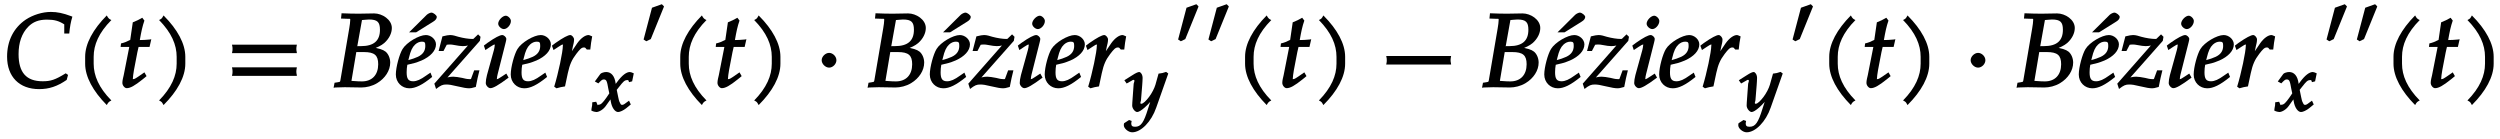
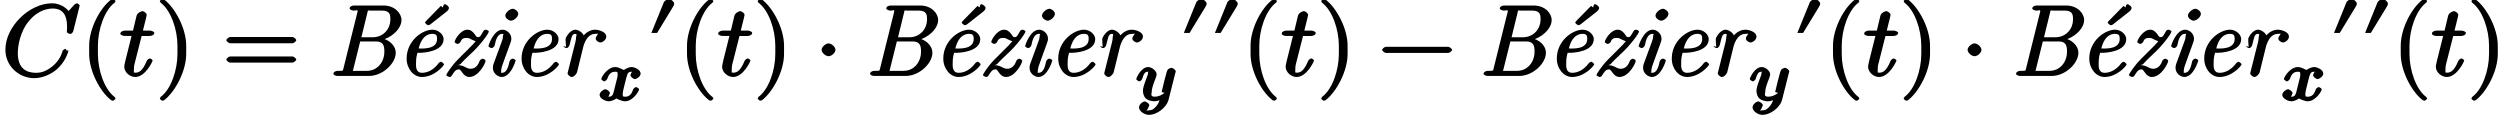
- <svg xmlns="http://www.w3.org/2000/svg" xmlns:xlink="http://www.w3.org/1999/xlink" width="289pt" height="16pt" viewBox="0 0 289 16">
+ <svg xmlns="http://www.w3.org/2000/svg" xmlns:xlink="http://www.w3.org/1999/xlink" width="299pt" height="14pt" viewBox="0 0 299 14">
  <defs>
    <symbol overflow="visible" id="a">
-       <path d="M7.781-8.219c-.922-.344-1.593-.484-2.328-.484-.984 0-2.078.344-2.906.89C1.14-6.859.39-5.358.39-3.53c0 2.328 1.421 3.75 3.703 3.75C5.25.219 6.187-.094 7.28-.844l.157-.578-.266-.187c-1.234.765-1.75.921-2.672.921-1.89 0-2.781-1.015-2.781-3.14 0-1.328.375-2.406 1.11-3.156.546-.563 1.218-.829 2.171-.829.86 0 1.36.141 2 .547v1.063h.578c.078-.813.172-1.328.36-1.953zm0 0" />
+       <path d="M9.281-8.438c0-.03-.219-.25-.328-.25a.701.701 0 00-.328.172l-.672.75c0 .016-.672-.921-2-.921-2.672 0-5.562 2.765-5.562 5.546C.39-1.17 2.016.266 3.844.266c1.031 0 2.078-.516 2.703-1.063C7.657-1.78 7.922-2.969 7.922-3c0-.125-.203-.031-.203-.031l-.125-.219c-.078 0-.344.156-.36.25-.109.344-.328 1.094-1.156 1.797-.812.672-1.422.828-2.047.828-1.078 0-2.156-.484-2.156-2.344 0-.687.188-2.531 1.39-3.922C4-7.5 4.986-8.062 6.048-8.062c1.219 0 1.719.796 1.719 2.187 0 .469-.032.484-.032.61 0 .109.329.25.375.25.157 0 .36-.157.407-.376zm0 0" />
    </symbol>
    <symbol overflow="visible" id="b">
-       <path d="M4.203-7.828a.735.735 0 01-.187-.14c-.063-.063-.11-.126-.22-.329-1.593 1.61-2.5 3.266-2.5 4.781v.797c0 1.516.907 3.172 2.5 4.781.11-.203.157-.265.22-.328.062-.062.125-.109.312-.203C2.875.063 2.281-1.344 2.281-2.719v-.797c0-1.39.594-2.78 2.047-4.25zm0 0" />
+       <path d="M4.156 2.719c0-.047-.078-.172-.11-.203-1.234-.922-2-3.22-2-5.141v-1c0-1.906.767-4.203 2-5.14a.457.457 0 00.11-.188c0-.063-.25-.25-.312-.25a1.01 1.01 0 00-.203.062C2.312-8.156 1-5.67 1-3.625v1C1-.578 2.313 1.906 3.64 2.906c.016.016.188.063.204.063.062 0 .312-.203.312-.25zm0 0" />
    </symbol>
    <symbol overflow="visible" id="c">
-       <path d="M3.703-5.516c-.453.047-.86.063-1.156.063.172-.984.297-1.578.531-2.25l-.25-.328a7.16 7.16 0 01-1.094.531l-.296 2.031c-.391.203-.704.328-1.063.407l-.047.406h1l-.64 3.25C.625-1.11.53-.813.53-.5c0 .297.266.61.5.61.422 0 .922-.282 1.86-1.032.218-.172.14-.125.437-.36l-.25-.437-.672.469c-.36.25-.484.313-.625.313-.093 0-.031.046-.031-.11 0-.297.156-1.234.516-3l.14-.61h1.266l.203-.89zm0 0" />
+       <path d="M4.14-5.156c0-.125-.312-.266-.53-.266H2.78c.39-1.562.453-1.797.453-1.875 0-.203-.328-.453-.53-.453-.032 0-.579.14-.688.563l-.422 1.765H.64c-.25 0-.563.14-.563.36 0 .156.297.28.531.28h.813C.594-1.515.547-1.311.547-1.093c0 .64.656 1.219 1.312 1.219 1.22 0 2.079-1.875 2.079-1.969 0-.11-.282-.25-.329-.25-.109 0-.328.172-.375.297C2.72-.547 2.281-.39 1.875-.39c-.25 0-.172-.03-.172-.421 0-.282.016-.375.063-.579l.859-3.39h.953c.25 0 .563-.125.563-.375zm0 0" />
    </symbol>
    <symbol overflow="visible" id="d">
-       <path d="M3.766-2.719v-.797c0-1.515-.907-3.171-2.516-4.78-.11.202-.156.265-.203.327-.063.063-.125.11-.313.203 1.438 1.47 2.032 2.86 2.032 4.25v.797c0 1.375-.594 2.781-2.032 4.25.188.094.25.14.313.203.047.063.094.125.203.329C2.86.452 3.766-1.204 3.766-2.72zm0 0" />
+       <path d="M3.64-2.625v-1c0-2.047-1.328-4.531-2.64-5.516a.774.774 0 00-.203-.062c-.063 0-.313.187-.313.25 0 .031.079.172.094.187 1.25.938 2.016 3.235 2.016 5.141v1c0 1.922-.766 4.219-2.016 5.14-.015.032-.094.157-.094.204 0 .047.25.25.313.25A.774.774 0 001 2.906c1.313-1 2.64-3.484 2.64-5.531zm0 0" />
    </symbol>
    <symbol overflow="visible" id="e">
-       <path d="M8.266-4.078a1.419 1.419 0 01-.047-.36c0-.109.015-.234.062-.484h-7.5c.063.25.063.375.063.484 0 .125 0 .235-.063.5h7.5zm0 2.625a1.332 1.332 0 01-.047-.36c0-.109.015-.234.062-.484h-7.5c.063.25.063.375.063.485 0 .125 0 .25-.063.5h7.5zm0 0" />
+       <path d="M8.828-4.281c0-.125-.312-.375-.437-.375H.906c-.125 0-.437.25-.437.375 0 .14.312.375.437.375h7.485c.125 0 .437-.235.437-.375zm0 2.328c0-.14-.312-.375-.437-.375H.906c-.125 0-.437.234-.437.375 0 .125.312.36.437.36h7.485c.125 0 .437-.235.437-.36zm0 0" />
    </symbol>
    <symbol overflow="visible" id="m">
-       <path d="M2.875-9.39l-.203-.204-1.14.406-.97 3.672.313.204.516-.25 1.53-3.766zm0 0" />
+       <path d="M3.188-8.625c0-.25-.391-.578-.641-.578-.188 0-.547.25-.594.375l-1.5 3.687h.688l1.921-3.156a.758.758 0 00.126-.328zm0 0" />
    </symbol>
    <symbol overflow="visible" id="n">
-       <path d="M2.516-3.125c0-.422-.407-.844-.844-.844-.422 0-.86.422-.86.844 0 .438.438.86.86.86.437 0 .844-.422.844-.86zm0 0" />
+       <path d="M2.484-3.125c0-.344-.468-.766-.828-.766-.343 0-.828.422-.828.766 0 .36.485.766.828.766.36 0 .828-.407.828-.766zm0 0" />
    </symbol>
    <symbol overflow="visible" id="p">
-       <path d="M8.266-2.766a1.332 1.332 0 01-.047-.359c0-.11.015-.234.062-.484h-7.5c.063.25.063.375.063.484 0 .125 0 .25-.063.5h7.5zm0 0" />
+       <path d="M8.828-3.125c0-.125-.312-.36-.437-.36H.906c-.125 0-.437.235-.437.36 0 .14.312.375.437.375h7.485c.125 0 .437-.234.437-.375zm0 0" />
    </symbol>
    <symbol overflow="visible" id="f">
-       <path d="M.313.031C.671.016 1.046 0 1.405 0c.64 0 1.266.031 1.922.031.563 0 1.25-.156 1.813-.5.937-.562 1.515-1.469 1.515-2.375 0-.515-.218-1-.531-1.265-.313-.25-.797-.391-1.625-.516v.266c.688-.25 1.094-.438 1.469-.75.547-.485.875-1.125.875-1.735 0-.984-1.125-1.687-2.047-1.687-.594 0-1.203.031-1.797.031-.61 0-1.203-.016-1.969-.047l-.062.61.828.03c.281 0 .234-.03.234.188 0 .172-.047.547-.11.907L.892-.782c-.047.204-.016.157-.672.266l-.11.579zm1.843-.656l.578-3.438h.875c1.235 0 1.657.375 1.657 1.407 0 1.234-.704 1.984-1.891 1.984-.25 0-.594-.015-.984-.047-.079-.015-.22-.015-.22-.015zm.672-4l.563-3.14c.187 0 .5-.063.812-.063.969 0 1.266.297 1.266 1.187 0 1.266-.703 1.891-2.188 1.891H2.86zm0 0" />
+       <path d="M8.094-2.766c0-.921-.89-1.64-1.813-1.765v.265c1.266-.25 2.5-1.359 2.5-2.421 0-.829-.828-1.735-2.14-1.735H3.094c-.219 0-.516.125-.516.36 0 .109.281.25.5.25.297 0 .453-.141.453.062 0 .063 0 .094-.031.172L1.86-.984c-.11.406.015.375-.72.375-.202 0-.5.125-.5.359 0 .125.282.25.47.25h3.796c1.625 0 3.188-1.5 3.188-2.766zm-.64-3.968c0 1.03-.766 2.109-2.126 2.109H3.984L4.688-7.5c.109-.453.015-.313.406-.313h1.39c.954 0 .97.563.97 1.079zm-.72 3.828c0 1.25-.828 2.297-2.093 2.297H3.17c-.343 0-.187.125-.187-.016 0-.047 0-.063.047-.234l.813-3.266h1.89c.938 0 1 .61 1 1.219zm0 0" />
    </symbol>
    <symbol overflow="visible" id="g">
-       <path d="M0-1.469C0-.547.703.125 1.563.125c.687 0 1.468-.36 2.64-1.313L4-1.688l-.5.344c-.625.453-1.078.657-1.5.657-.578 0-.75-.313-.75-1.047 0-.313.031-.61.078-.86l.828-.203c.203-.047.516-.172.828-.297C4-3.547 4.641-4.219 4.641-4.954c0-.562-.563-1.077-1.172-1.077-.781 0-2.219.843-2.688 1.61C.421-3.845 0-2.313 0-1.47zm1.406-1.5l.11-.437c.187-.797.39-1.219.703-1.516.234-.219.5-.344.797-.344.343 0 .39.11.39.5 0 .516-.234.954-.86 1.25a6.042 6.042 0 01-1.093.375zm.485-3.375h.453l2-1.25c.265-.156.39-.36.39-.531 0-.188-.39-.5-.625-.5-.109 0-.375.11-.53.25L1.53-6.344zm0 0" />
+       <path d="M5.64-1.39c0-.079-.28-.313-.343-.313a.51.51 0 00-.281.156c-.625.86-1.391 1.172-2 1.172-.797 0-.72-.813-.72-1.203 0-.531.079-.86.173-1.188h.281c.422 0 2.844-.14 2.844-1.64 0-.547-.625-1.125-1.328-1.125-1.235 0-3.094 1.343-3.094 3.453C1.172-.875 1.984.125 3 .125c1.484 0 2.64-1.344 2.64-1.516zm-.827-3.032c0 1.281-1.782 1.14-2.172 1.14h-.032c.438-1.765 1.438-1.75 1.641-1.75.484 0 .563.204.563.61zm1.421-3.703c0-.188-.328-.453-.515-.453-.157 0-.203.39-.203.39l-.25-.187-1.72 1.75c-.108.094-.171.219-.171.25 0 .094.313.313.36.313.062 0 .25-.063.28-.11l1.907-1.5c.094-.062.312-.281.312-.453zm0 0" />
    </symbol>
    <symbol overflow="visible" id="h">
-       <path d="M-.188-.375L0 .203c.563-.437.766-.516 1.188-.516.296 0 .625.047 1.25.204.718.171 1.093.234 1.406.234.156 0 .25-.016.75-.156.156-.828.25-1.235.422-1.922h-.61l-.312.844c-.078.218-.032.171-.282.171-.265 0-.53-.078-.796-.14-.391-.078-.797-.14-1.032-.14-.375 0-.703.077-1.14.25l.125.234L5.062-5.36l.079-.47-.282-.28-.406.39c-.11.125-.11.14-.266.14-.406 0-1.03-.093-1.609-.25-.312-.093-.625-.202-.953-.202-.203 0-.438.047-.89.156L.296-4.187h.562l.375-.72c.094-.015.204-.03.36-.03s.297.015.531.062c.406.078.719.125.969.125.437 0 .844-.11 1.234-.313l-.25-.203-4.281 4.86zm0 0" />
+       <path d="M5.234-1.813c0-.093-.25-.25-.343-.25-.141 0-.344.172-.375.282-.282.812-.782.922-1.11.922-.203 0-.375-.079-.703-.235l.125.047c-.39-.203-.656-.234-.797-.234-.031 0-.172 0 .172-.11.156-.187.672-.718 1.203-1.203 1.14-1.015 2.219-2.5 2.219-2.719 0-.093-.266-.218-.328-.218a.364.364 0 00-.344.203c-.328.562-.375.687-.61.687-.202 0-.202-.046-.405-.343-.204-.282-.485-.547-.86-.547-.86 0-1.547 1.234-1.547 1.468 0 .11.297.235.344.235.14 0 .328-.156.375-.266.125-.36.36-.453.703-.453.235 0 .438.094.313.047.625.328.875.36.78.36a5.6 5.6 0 01-.405.452L1.953-2C1.141-1.187.531-.203.531-.11c0 .094.313.235.36.235.125 0 .25-.047.328-.203.187-.281.39-.703.797-.703.109 0 .14-.031.406.344.203.312.5.562.86.562 1.124 0 1.952-1.656 1.952-1.938zm0 0" />
    </symbol>
    <symbol overflow="visible" id="i">
-       <path d="M.234-4.766l.157.47.593-.391c.36-.22.36-.235.47-.235.109 0 .015-.031.015.11 0 .109-.047.359-.094.53L.578-1.405c-.094.375-.14.672-.14.922 0 .28.296.593.53.593.313 0 .876-.296 2.11-1.218l-.265-.47-.5.329c-.36.234-.47.313-.594.313-.078 0 .015.03.015-.11 0-.11.016-.203.079-.469l.921-3.64c.047-.203.079-.313.079-.422 0-.203-.266-.453-.47-.453-.265 0-.827.281-1.734.922l-.39.296zm1.641-2.578c0 .297.36.625.656.625.375 0 .813-.484.813-.937 0-.282-.344-.61-.594-.61-.36 0-.875.516-.875.922zm0 0" />
+       <path d="M4.047-1.844c0-.11-.297-.234-.344-.234-.14 0-.344.172-.39.344-.11.406-.235 1.359-.907 1.359-.14 0-.094.063-.094-.219 0-.312.157-.75.376-1.328l.703-1.937c.109-.297.14-.391.14-.61 0-.61-.578-1.062-1.047-1.062-1.093 0-1.687 1.89-1.687 1.953 0 .11.297.25.36.25.14 0 .343-.172.39-.344.094-.375.219-1.36.922-1.36.25 0 .062.095.062.22 0 .312-.062.515-.156.734l-.953 2.594c-.094.265-.094.421-.094.53 0 .688.656 1.079 1.047 1.079 1.11 0 1.672-1.922 1.672-1.969zm.312-5.578c0-.328-.421-.61-.656-.61-.36 0-.89.47-.89.813 0 .328.437.61.671.61.36 0 .875-.454.875-.813zm0 0" />
    </symbol>
    <symbol overflow="visible" id="j">
-       <path d="M0-1.469C0-.547.703.125 1.563.125c.687 0 1.468-.36 2.64-1.313L4-1.688l-.5.344c-.625.453-1.078.657-1.5.657-.578 0-.75-.313-.75-1.047 0-.313.031-.61.078-.86l.828-.203c.203-.047.516-.172.828-.297C4-3.547 4.641-4.219 4.641-4.954c0-.562-.563-1.077-1.172-1.077-.781 0-2.219.843-2.688 1.61C.421-3.845 0-2.313 0-1.47zm1.406-1.5l.11-.437c.187-.797.39-1.219.703-1.516.234-.219.5-.344.797-.344.343 0 .39.11.39.5 0 .516-.234.954-.86 1.25a6.042 6.042 0 01-1.093.375zm0 0" />
+       <path d="M5.64-1.39c0-.079-.28-.313-.343-.313a.51.51 0 00-.281.156c-.625.86-1.391 1.172-2 1.172-.797 0-.72-.813-.72-1.203 0-.531.079-.86.173-1.188h.281c.422 0 2.844-.14 2.844-1.64 0-.547-.625-1.125-1.328-1.125-1.235 0-3.094 1.343-3.094 3.453C1.172-.875 1.984.125 3 .125c1.484 0 2.64-1.344 2.64-1.516zm-.827-3.032c0 1.281-1.782 1.14-2.172 1.14h-.032c.438-1.765 1.438-1.75 1.641-1.75.484 0 .563.204.563.61zm0 0" />
    </symbol>
    <symbol overflow="visible" id="k">
-       <path d="M.125-4.766l.172.47.594-.391c.343-.22.359-.235.453-.235.125 0 .031-.031.031.125 0 .703-.516 3.156-1 4.734l.266.188a5.85 5.85 0 01.984-.219l.328-1.547c.219-.984.453-1.53.969-2.203.406-.531.61-.75.875-.75.187 0 .172.032.344.235h.406c.062-.594.11-.97.219-1.516-.313-.14-.36-.156-.422-.156-.36 0-.86.328-1.297.937-.406.594-.875 1.25-1.172 1.907h.344l.312-1.516c.063-.25.14-.531.14-.813 0-.234-.25-.515-.437-.515-.25 0-.828.297-1.718.922l-.391.296zm0 0" />
+       <path d="M5.922-4.703c0-.61-.984-.828-1.313-.828-.562 0-1.14.297-1.578.922l.297.093c-.094-.703-.797-1.015-1.11-1.015-.28 0-.78.25-1.14 1-.062.11.031 1.047.031 1.047l-.312-.094c0 .094.25.25.36.25.14 0 .327-.156.39-.422.187-.703.234-1.281.64-1.281.313 0 .126.218.126.36 0 .218-.047.484-.094.655L1.344-.53c-.047.172-.047.187-.047.234 0 .14.281.422.5.422.266 0 .562-.36.625-.563l.765-3.109c.047-.14.391-1.484 1.407-1.484.062 0 .265-.032.297-.016.171-.031-.235.281-.235.578 0 .25.375.469.563.469.203 0 .703-.281.703-.703zm0 0" />
    </symbol>
    <symbol overflow="visible" id="l">
-       <path d="M4.86-4.406c-.126-.063-.313-.125-.391-.125-.39 0-.89.36-1.485 1.172l-.359.484.266.094-.063-.422c-.11-.875-.515-1.328-1.094-1.328-.25 0-.578.11-.671.218l-.641.875.406.22c.36-.376.453-.454.625-.454.328 0 .375.219.531 1.094l.11.515-.328.485c-.422.594-.641.828-.907.828-.14 0-.093.11-.109.063l-.172-.407-.453.063c0 .297-.016.406-.078.687-.016.11-.016.14-.031.266.187.11.468.172.578.172.312 0 .797-.281 1.094-.703l.734-1.032-.266-.109.11.625c.125.75.5 1.219.843 1.219.22 0 .625-.188.938-.438l.531-.437-.203-.438c-.516.39-.64.485-.781.485-.156 0-.172-.047-.266-.235-.094-.156-.156-.39-.203-.656l-.172-.844.297-.375c.453-.578.61-.75.906-.75.157 0 .11-.062.219.235l.36-.094.187-.922zm0 0" />
+       <path d="M5.094-3.234c0-.47-.75-.782-1.078-.782-.422 0-.907.329-.922.344.031.078-.563-.344-1.031-.344C1.125-4.016.39-2.828.39-2.578c0 .11.328.281.343.281.11 0 .329-.203.375-.312.204-.657.532-.844.938-.844.265 0 .297-.016.297.39 0 .172-.11.579-.188.876l-.281 1.14c-.078.281-.156.578-.578.578-.031 0-.125.047-.078.078-.032.016.203-.453.203-.5 0-.187-.344-.468-.547-.468-.234 0-.688.359-.688.671 0 .422.688.766 1.094.766.39 0 .875-.281.907-.344.03.047.687.344 1.03.344.954 0 1.688-1.203 1.688-1.437 0-.11-.328-.266-.343-.266-.125 0-.344.203-.375.297-.172.578-.47.86-.938.86-.328 0-.297-.063-.297-.391 0-.22.203-.97.438-1.907.156-.64.328-.687.609-.687l.14-.047s-.015 0-.093-.047c.125-.031-.172.36-.172.5 0 .188.344.469.531.469.203 0 .688-.313.688-.656zm0 0" />
    </symbol>
    <symbol overflow="visible" id="o">
-       <path d="M4.922-4.406l-.188-.14a3.25 3.25 0 01-.875.202L3.5-3.062c-.125.421-.406.968-.734 1.406-.329.437-.688.797-.907.797-.203 0-.03-.297-.03-.407l.14-1.718c.015-.266.047-.61.047-.86 0-.39-.22-.687-.391-.687-.125 0-.375.093-.828.39l-.89.563.265.375.64-.36c.047-.03.063-.062.141-.062.235 0 .047.313.031.453L.828-1.016l-.015.36c0 .36.343.75.578.75.359 0 1.265-.781 2-1.782l-.266-.093-.484 1.5c-.485 1.578-.813 2.078-1.485 2.078-.328 0-.453-.094-.453-.406 0-.047.016-.11.047-.266l-.297-.11-.578.376c-.031.125-.031.187-.031.234 0 .375.531.813.969.813 1.015 0 2.218-1.22 2.78-2.86l1.391-3.937zm0 0" />
+       <path d="M4.906-3.5c0-.172-.343-.422-.5-.422-.078 0-.39.094-.484.25a3.37 3.37 0 00-.188.594l-.187.687-.328 1.36.344.11S3.046-.47 2.39-.47c-.563 0-.36-.39-.36-.531 0-.453.203-.984.453-1.625.094-.266.141-.375.141-.516 0-.406-.563-.875-1.016-.875-.843 0-1.421 1.297-1.421 1.438 0 .11.328.281.343.281.125 0 .344-.203.36-.297.218-.703.359-.86.703-.86.14 0 0-.077 0 .126s-.078.375-.125.484C1.079-1.813.984-1.5.984-1.14c0 .141.063.657.391.922.266.219.766.297.984.297.344 0 .782-.156 1.063-.406l-.36-.125c-.109.469-.14.703-.484 1.125-.234.25-.422.484-.86.484-.062 0-.312.047-.343.016.172-.031.313-.484.313-.484l.062-.11c0-.265-.453-.484-.531-.484C1 .094.516.422.516.813c0 .421.609.89 1.203.89.86 0 2.093-.812 2.343-1.86l.797-3.155c.047-.126.047-.141.047-.188zm0 0" />
    </symbol>
  </defs>
-   <use xlink:href="#a" x=".429" y="10.082" />
-   <use xlink:href="#b" x="8.547" y="10.082" />
-   <use xlink:href="#c" x="13.616" y="10.082" />
-   <use xlink:href="#d" x="17.656" y="10.082" />
-   <use xlink:href="#e" x="26.037" y="10.082" />
-   <use xlink:href="#f" x="38.454" y="10.082" />
-   <use xlink:href="#g" x="45.759" y="10.082" />
-   <use xlink:href="#h" x="50.409" y="10.082" />
-   <use xlink:href="#i" x="55.717" y="10.082" />
-   <use xlink:href="#j" x="59.041" y="10.082" />
-   <use xlink:href="#k" x="63.691" y="10.082" />
-   <use xlink:href="#l" x="68.342" y="12.856" />
-   <use xlink:href="#m" x="73.838" y="10.082" />
-   <use xlink:href="#b" x="77.341" y="10.082" />
-   <use xlink:href="#c" x="82.41" y="10.082" />
-   <use xlink:href="#d" x="86.451" y="10.082" />
-   <use xlink:href="#n" x="94.174" y="10.082" />
-   <use xlink:href="#f" x="100.181" y="10.082" />
-   <use xlink:href="#g" x="107.486" y="10.082" />
-   <use xlink:href="#h" x="112.136" y="10.082" />
-   <use xlink:href="#i" x="117.444" y="10.082" />
-   <use xlink:href="#j" x="120.768" y="10.082" />
-   <use xlink:href="#k" x="125.418" y="10.082" />
+   <use xlink:href="#a" x=".255" y="9.082" />
+   <use xlink:href="#b" x="9.664" y="9.082" />
+   <use xlink:href="#c" x="14.314" y="9.082" />
+   <use xlink:href="#d" x="18.63" y="9.082" />
+   <use xlink:href="#e" x="26.604" y="9.082" />
+   <use xlink:href="#f" x="39.236" y="9.082" />
+   <use xlink:href="#g" x="47.461" y="9.082" />
+   <use xlink:href="#h" x="52.841" y="9.082" />
+   <use xlink:href="#i" x="57.623" y="9.082" />
+   <use xlink:href="#j" x="61.21" y="9.082" />
+   <use xlink:href="#k" x="66.589" y="9.082" />
+   <use xlink:href="#l" x="71.527" y="12.035" />
+   <use xlink:href="#m" x="77.448" y="9.082" />
+   <use xlink:href="#b" x="81.166" y="9.082" />
+   <use xlink:href="#c" x="85.817" y="9.082" />
+   <use xlink:href="#d" x="90.132" y="9.082" />
+   <use xlink:href="#n" x="97.437" y="9.082" />
+   <use xlink:href="#f" x="103.42" y="9.082" />
+   <use xlink:href="#g" x="111.645" y="9.082" />
+   <use xlink:href="#h" x="117.025" y="9.082" />
+   <use xlink:href="#i" x="121.807" y="9.082" />
+   <use xlink:href="#j" x="125.394" y="9.082" />
+   <use xlink:href="#k" x="130.773" y="9.082" />
  <g>
-     <use xlink:href="#o" x="130.069" y="12.856" />
+     <use xlink:href="#o" x="135.711" y="12.035" />
  </g>
  <g>
-     <use xlink:href="#m" x="135.628" y="10.082" />
-     <use xlink:href="#m" x="139.131" y="10.082" />
-     <use xlink:href="#b" x="142.634" y="10.082" />
-     <use xlink:href="#c" x="147.703" y="10.082" />
+     <use xlink:href="#m" x="141.13" y="9.082" />
+     <use xlink:href="#m" x="144.848" y="9.082" />
+     <use xlink:href="#b" x="148.566" y="9.082" />
+     <use xlink:href="#c" x="153.217" y="9.082" />
+     <use xlink:href="#d" x="157.533" y="9.082" />
  </g>
  <g>
-     <use xlink:href="#d" x="151.732" y="10.082" />
+     <use xlink:href="#p" x="164.837" y="9.082" />
  </g>
  <g>
-     <use xlink:href="#p" x="159.467" y="10.082" />
+     <use xlink:href="#f" x="176.798" y="9.082" />
+     <use xlink:href="#g" x="185.023" y="9.082" />
+     <use xlink:href="#h" x="190.403" y="9.082" />
+     <use xlink:href="#i" x="195.185" y="9.082" />
+     <use xlink:href="#j" x="198.772" y="9.082" />
+     <use xlink:href="#k" x="204.151" y="9.082" />
  </g>
  <g>
-     <use xlink:href="#f" x="171.212" y="10.082" />
-     <use xlink:href="#g" x="178.517" y="10.082" />
-     <use xlink:href="#h" x="183.167" y="10.082" />
-     <use xlink:href="#i" x="188.475" y="10.082" />
-     <use xlink:href="#j" x="191.799" y="10.082" />
-     <use xlink:href="#k" x="196.449" y="10.082" />
+     <use xlink:href="#o" x="209.089" y="12.035" />
  </g>
  <g>
-     <use xlink:href="#o" x="201.1" y="12.856" />
+     <use xlink:href="#m" x="214.508" y="9.082" />
+     <use xlink:href="#b" x="218.226" y="9.082" />
+     <use xlink:href="#c" x="222.877" y="9.082" />
+     <use xlink:href="#d" x="227.192" y="9.082" />
  </g>
  <g>
-     <use xlink:href="#m" x="206.659" y="10.082" />
-     <use xlink:href="#b" x="210.162" y="10.082" />
-     <use xlink:href="#c" x="215.231" y="10.082" />
+     <use xlink:href="#n" x="234.497" y="9.082" />
  </g>
  <g>
-     <use xlink:href="#d" x="219.26" y="10.082" />
+     <use xlink:href="#f" x="240.48" y="9.082" />
+     <use xlink:href="#g" x="248.705" y="9.082" />
+     <use xlink:href="#h" x="254.085" y="9.082" />
+     <use xlink:href="#i" x="258.867" y="9.082" />
+     <use xlink:href="#j" x="262.454" y="9.082" />
+     <use xlink:href="#k" x="267.833" y="9.082" />
  </g>
  <g>
-     <use xlink:href="#n" x="226.995" y="10.082" />
+     <use xlink:href="#l" x="272.771" y="12.035" />
  </g>
  <g>
-     <use xlink:href="#f" x="233.002" y="10.082" />
-     <use xlink:href="#g" x="240.307" y="10.082" />
-     <use xlink:href="#h" x="244.957" y="10.082" />
-     <use xlink:href="#i" x="250.265" y="10.082" />
-     <use xlink:href="#j" x="253.589" y="10.082" />
-     <use xlink:href="#k" x="258.239" y="10.082" />
-   </g>
-   <g>
-     <use xlink:href="#l" x="262.89" y="12.856" />
-   </g>
-   <g>
-     <use xlink:href="#m" x="268.386" y="10.082" />
-     <use xlink:href="#m" x="271.889" y="10.082" />
-     <use xlink:href="#b" x="275.392" y="10.082" />
-     <use xlink:href="#c" x="280.461" y="10.082" />
-   </g>
-   <g>
-     <use xlink:href="#d" x="284.502" y="10.082" />
+     <use xlink:href="#m" x="278.692" y="9.082" />
+     <use xlink:href="#m" x="282.41" y="9.082" />
+     <use xlink:href="#b" x="286.128" y="9.082" />
+     <use xlink:href="#c" x="290.779" y="9.082" />
+     <use xlink:href="#d" x="295.095" y="9.082" />
  </g>
</svg>
